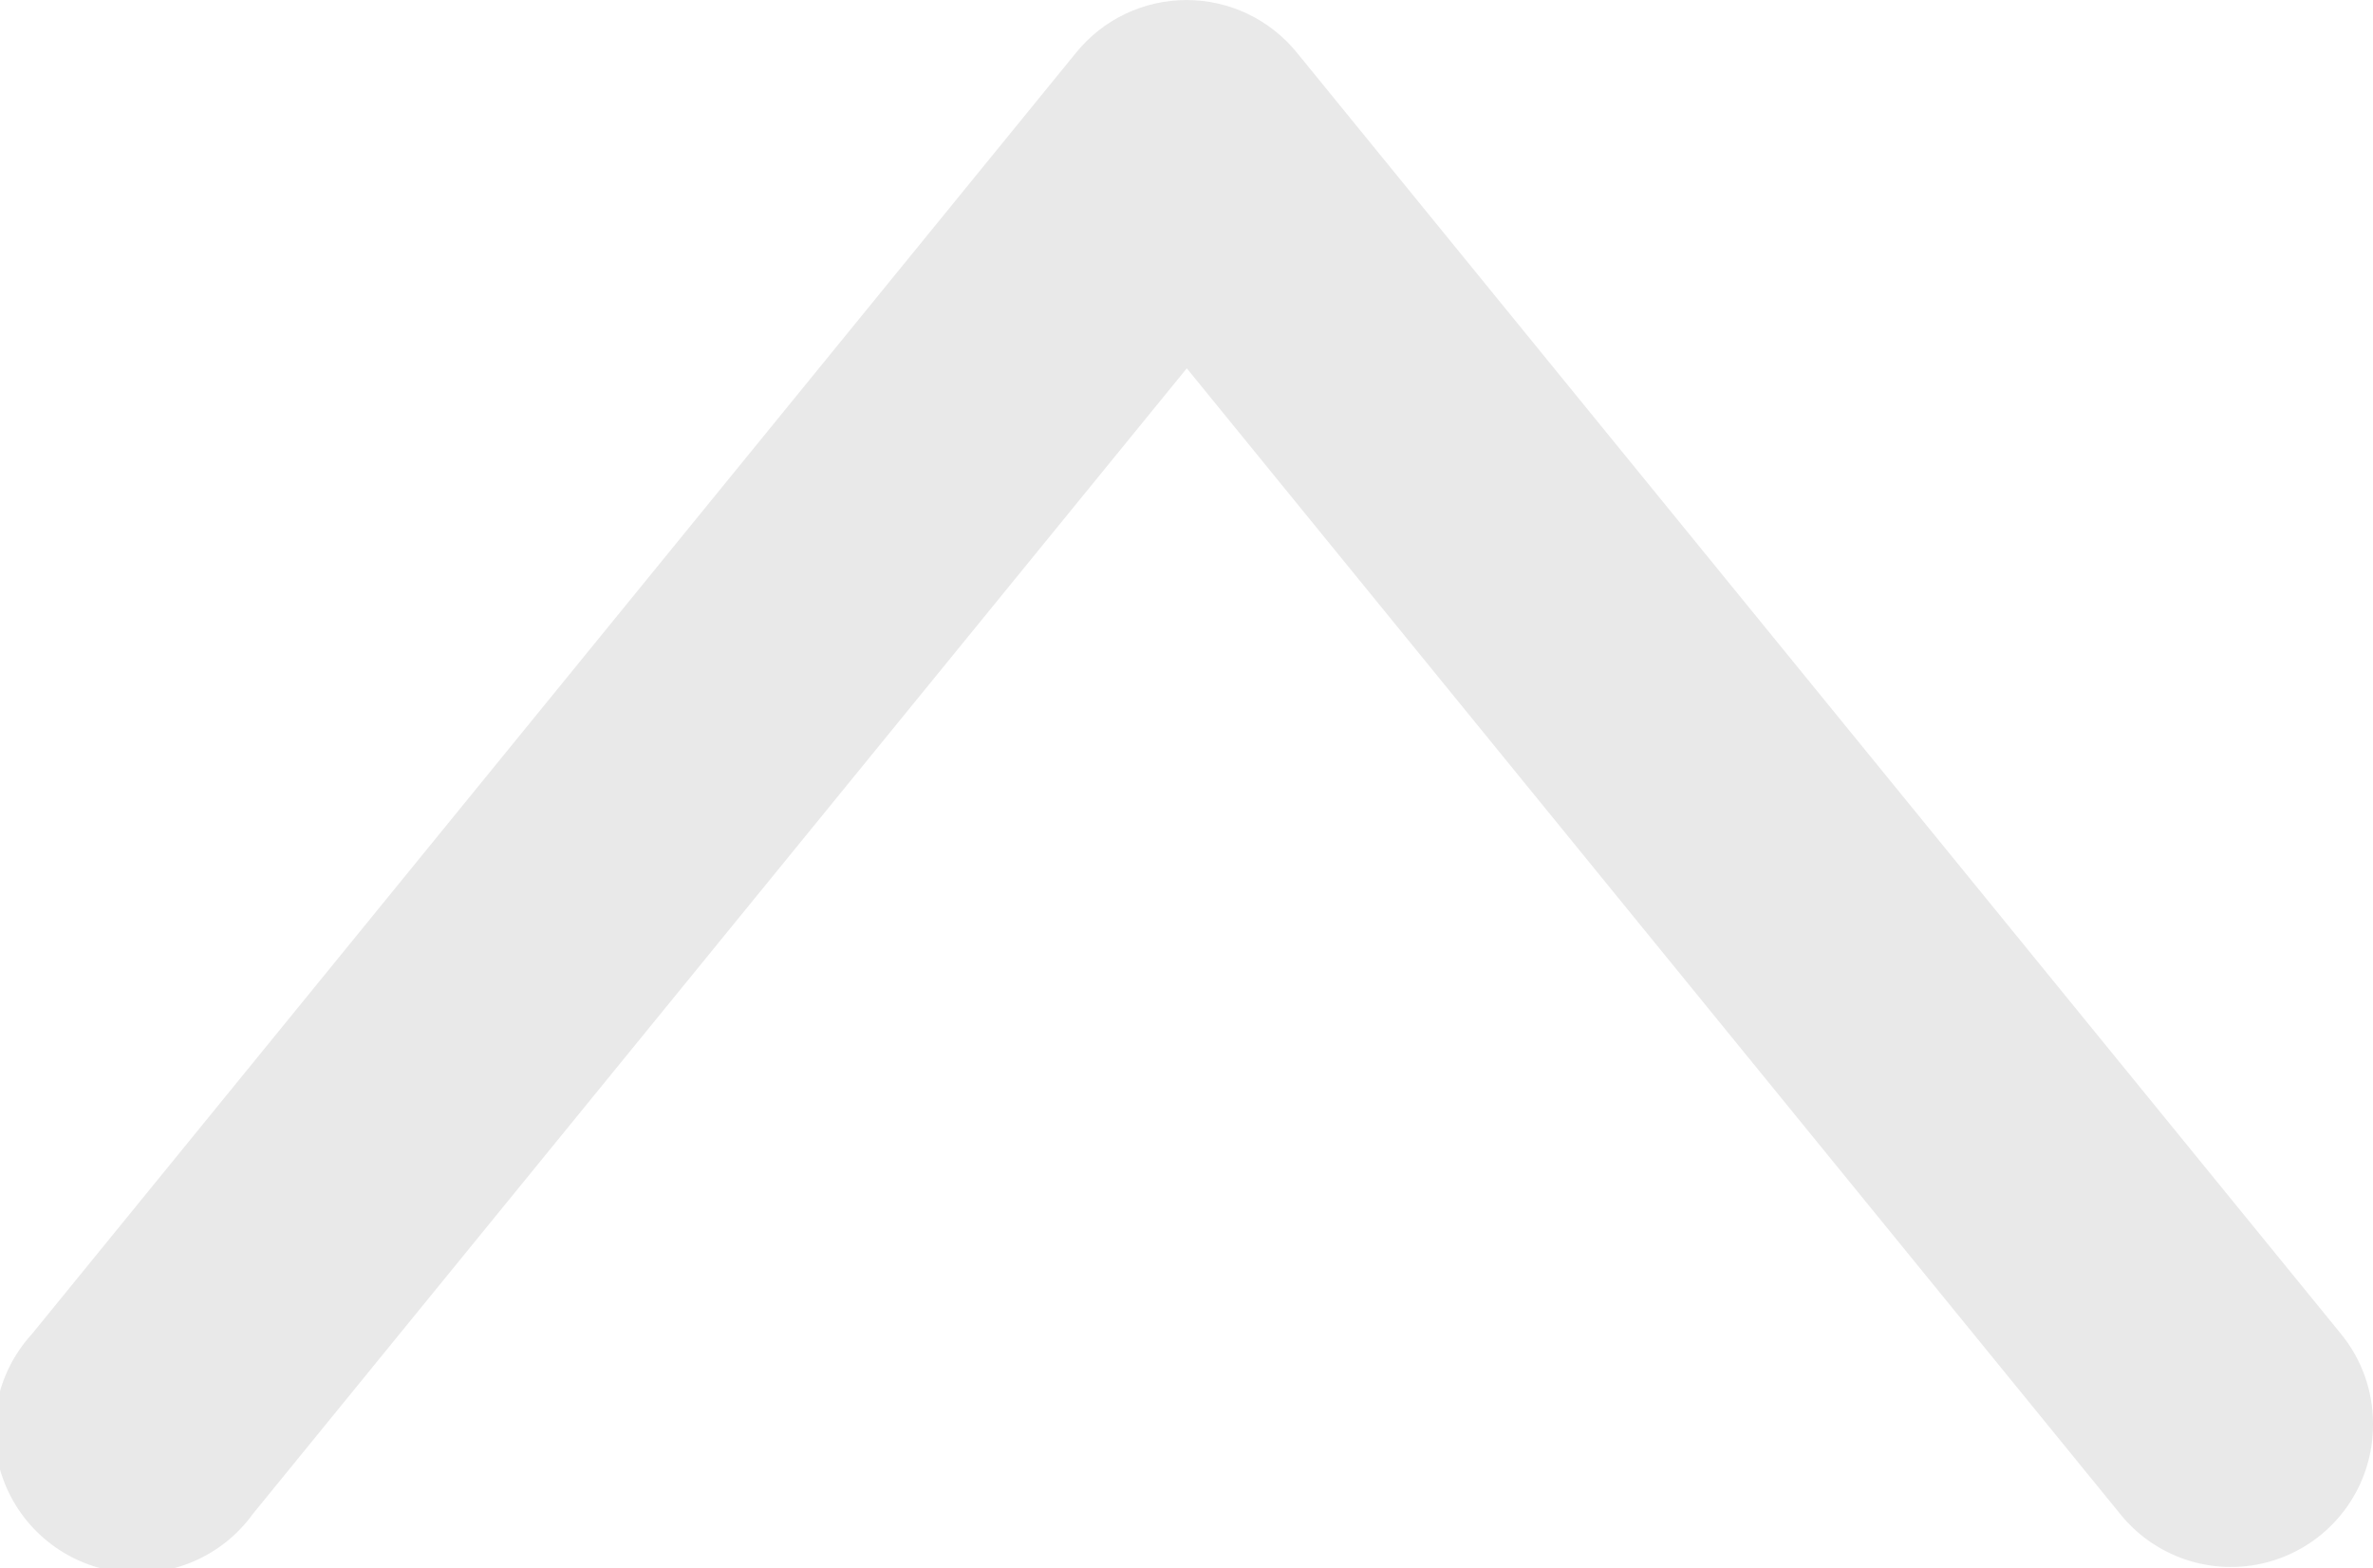
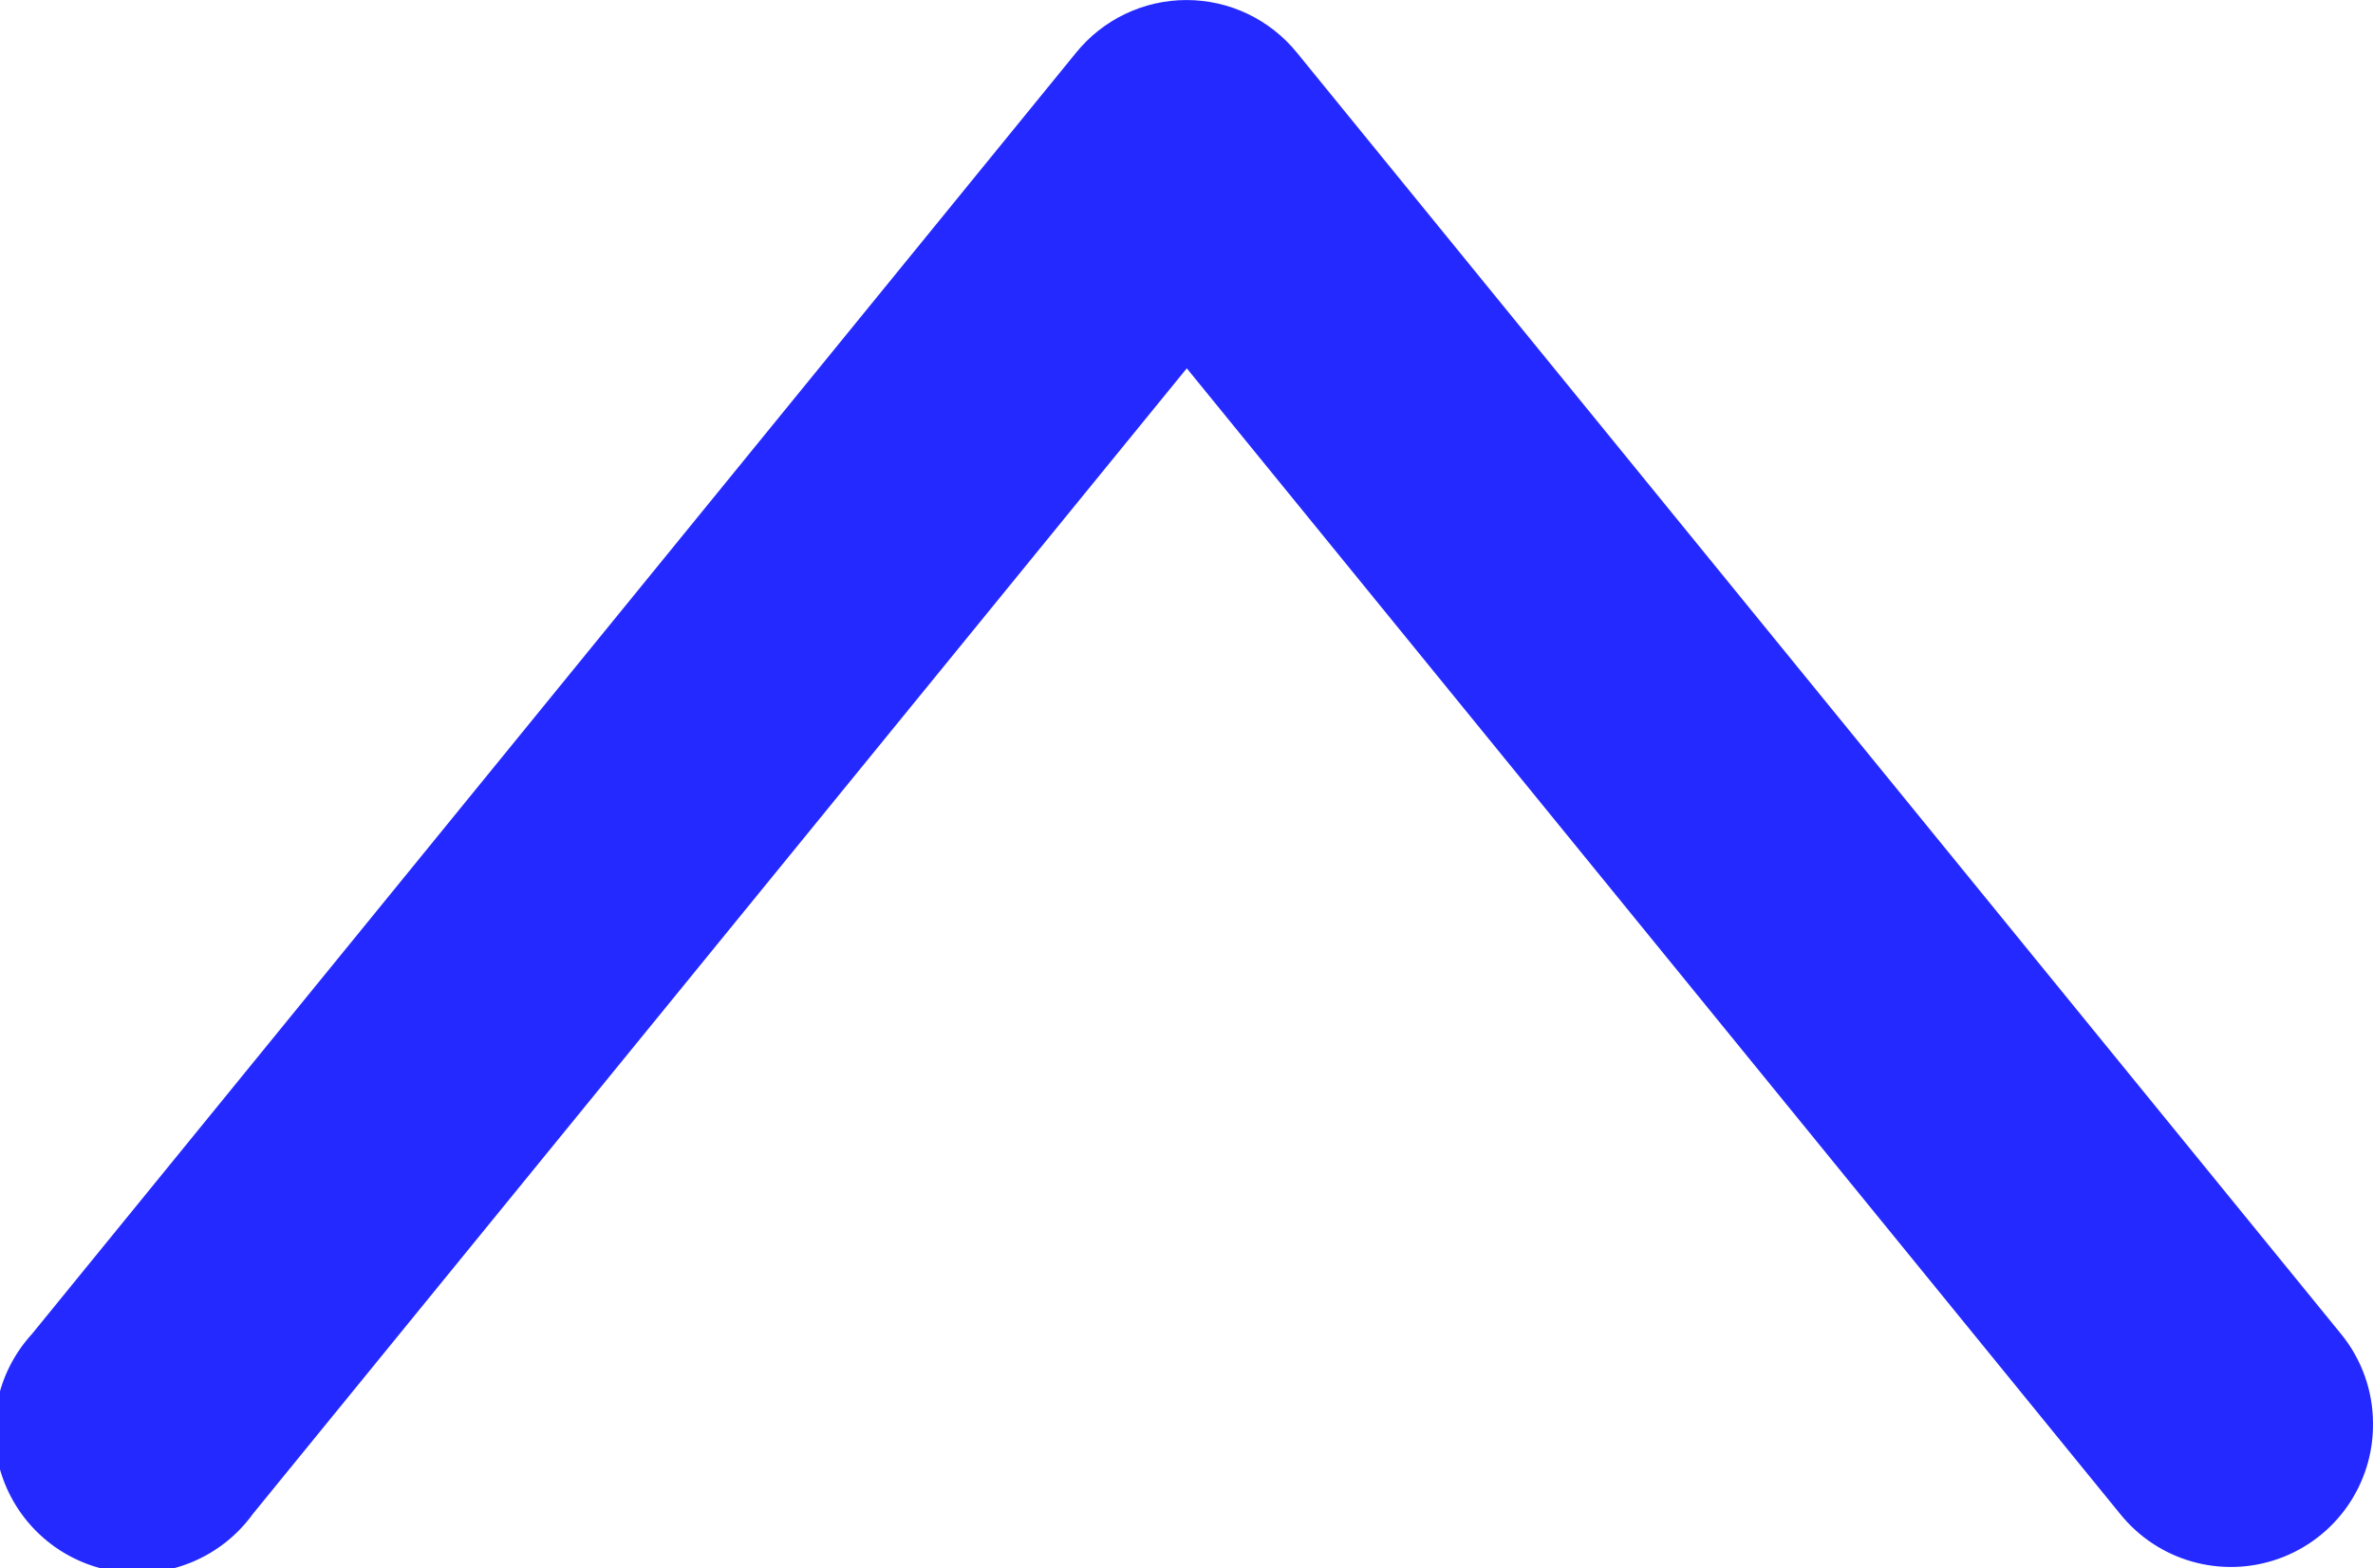
<svg xmlns="http://www.w3.org/2000/svg" viewBox="0 0 40.91 27.02">
  <defs>
    <style>
      .a {
-         fill: #e9e9e9;
+         fill: #2429ff;
      }
    </style>
  </defs>
  <path class="a" d="M40.91,24.54A2.44,2.44,0,0,0,40.36,23L22.36.91a2.45,2.45,0,0,0-3.81,0L.55,23a2.46,2.46,0,1,0,3.81,3.1L20.46,6.35,36.55,26.1a2.45,2.45,0,0,0,4.36-1.55Z" />
</svg>
